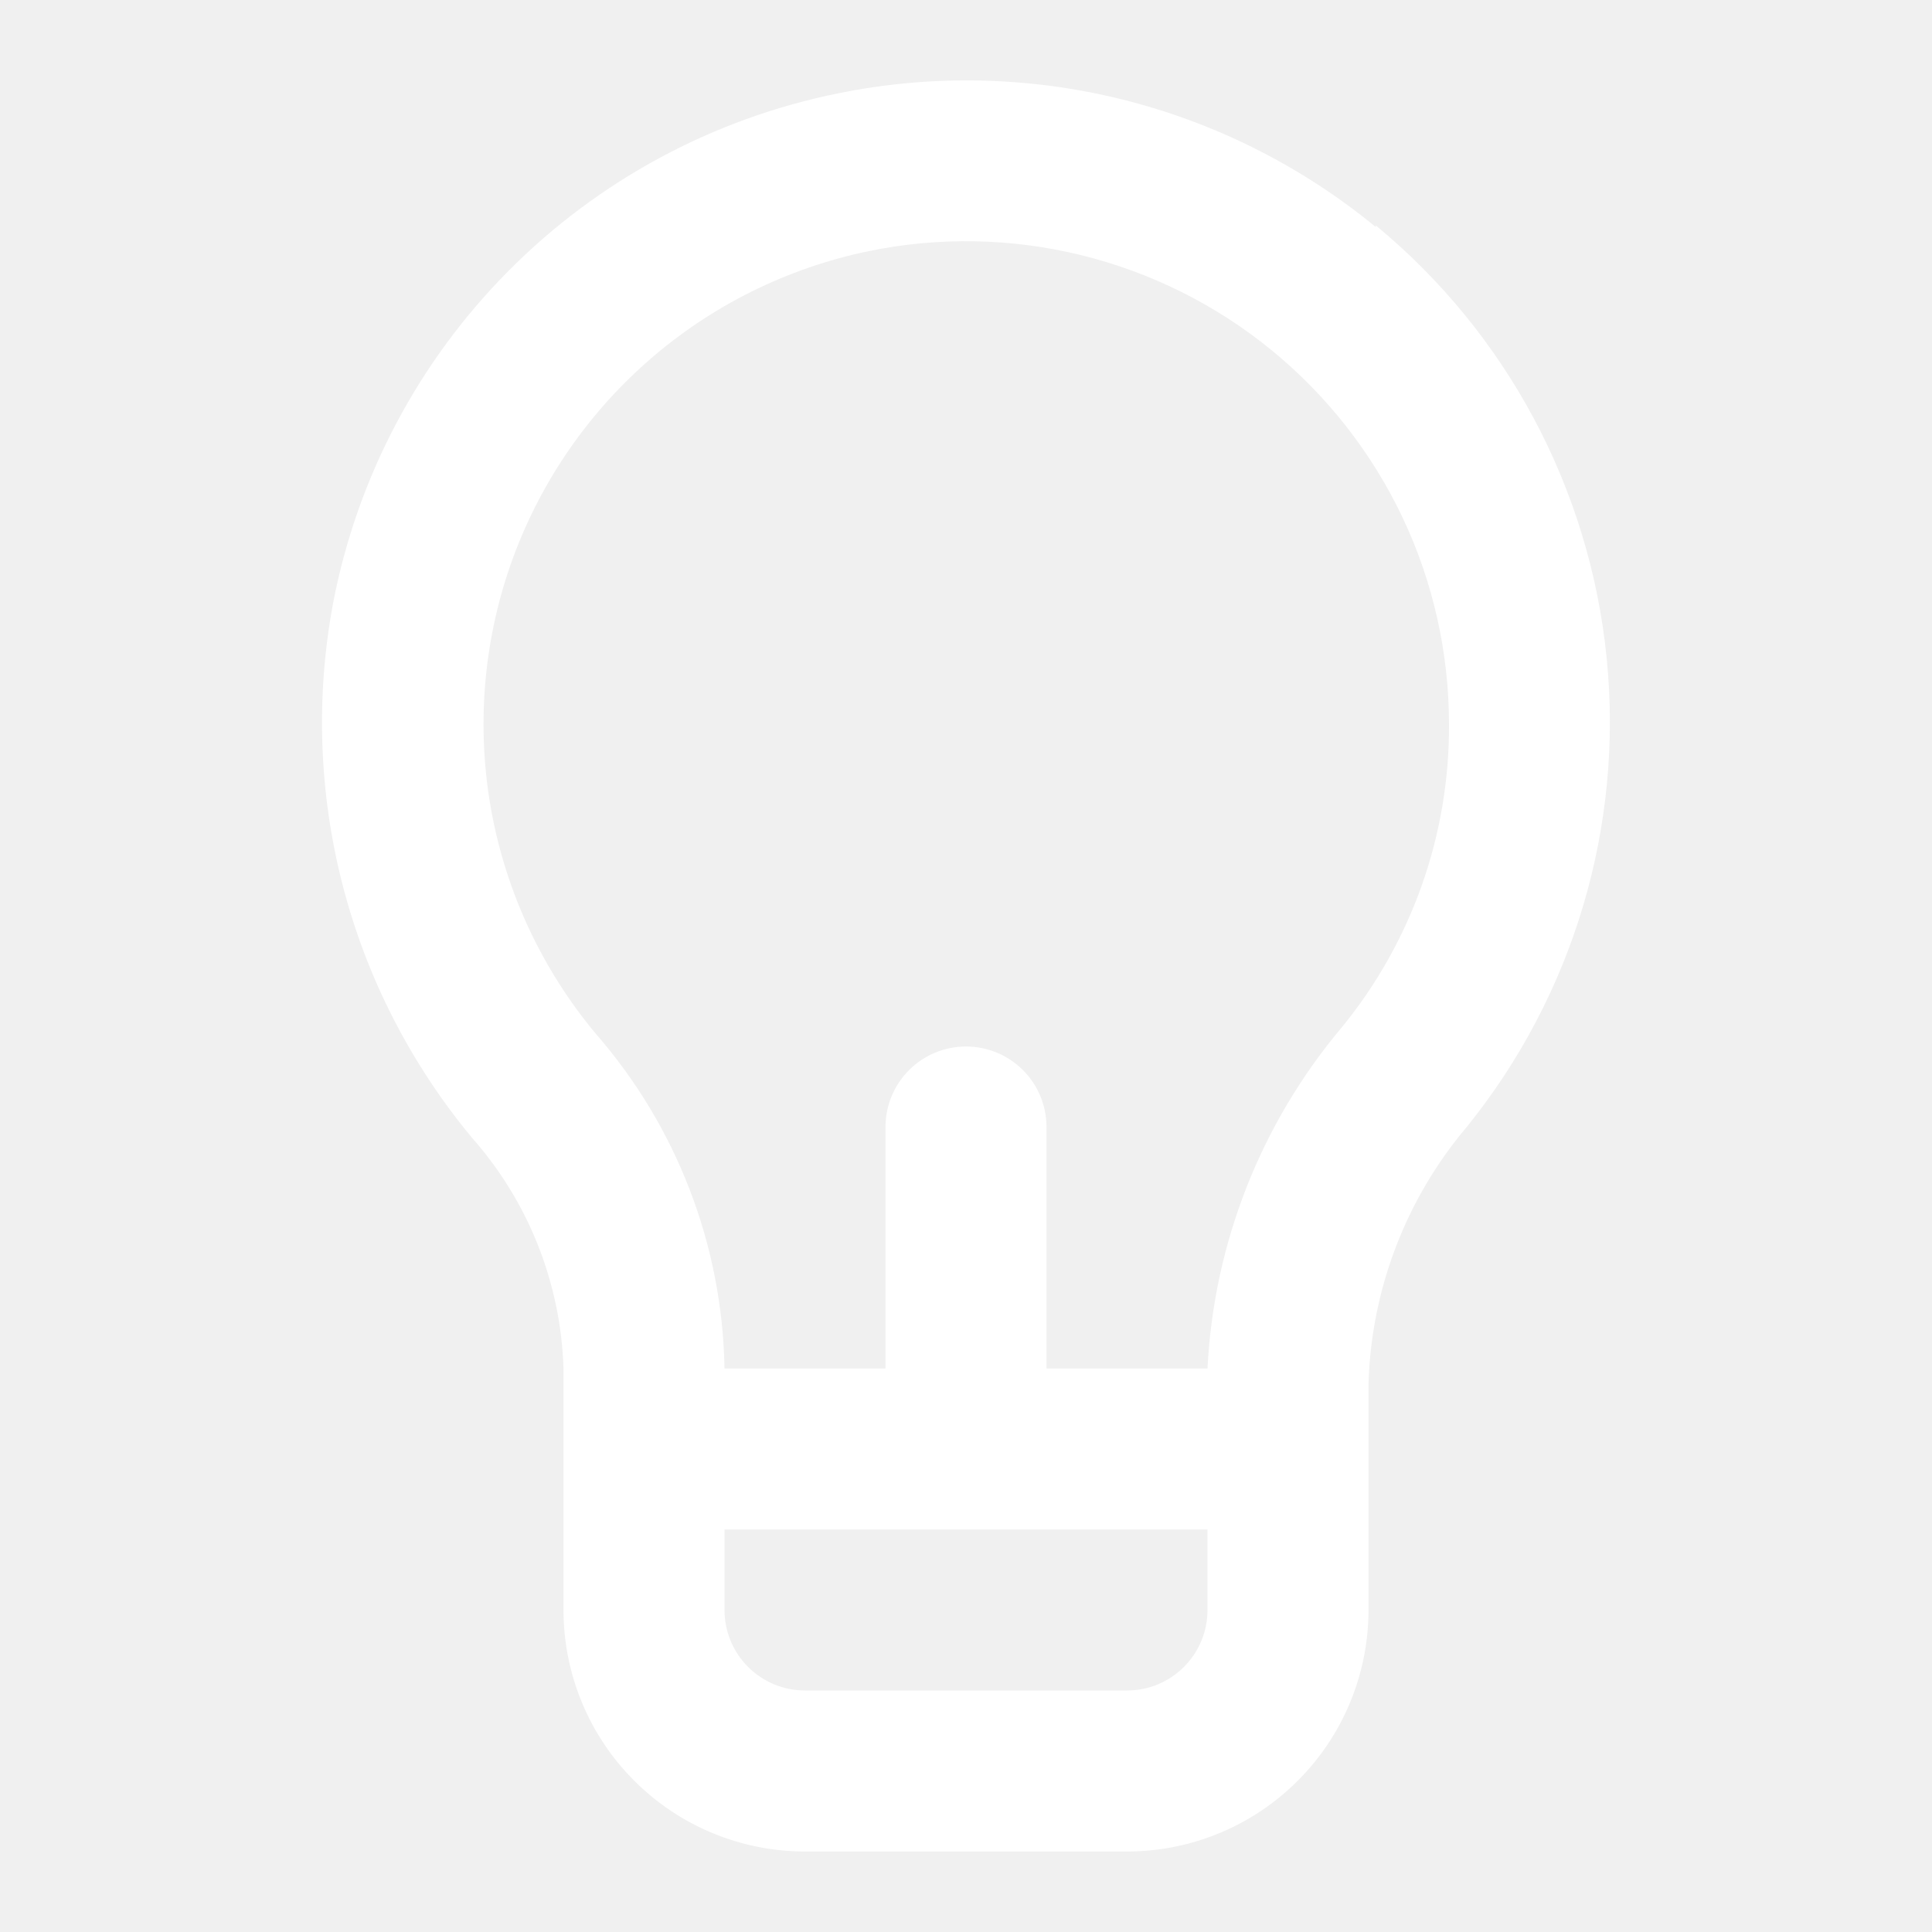
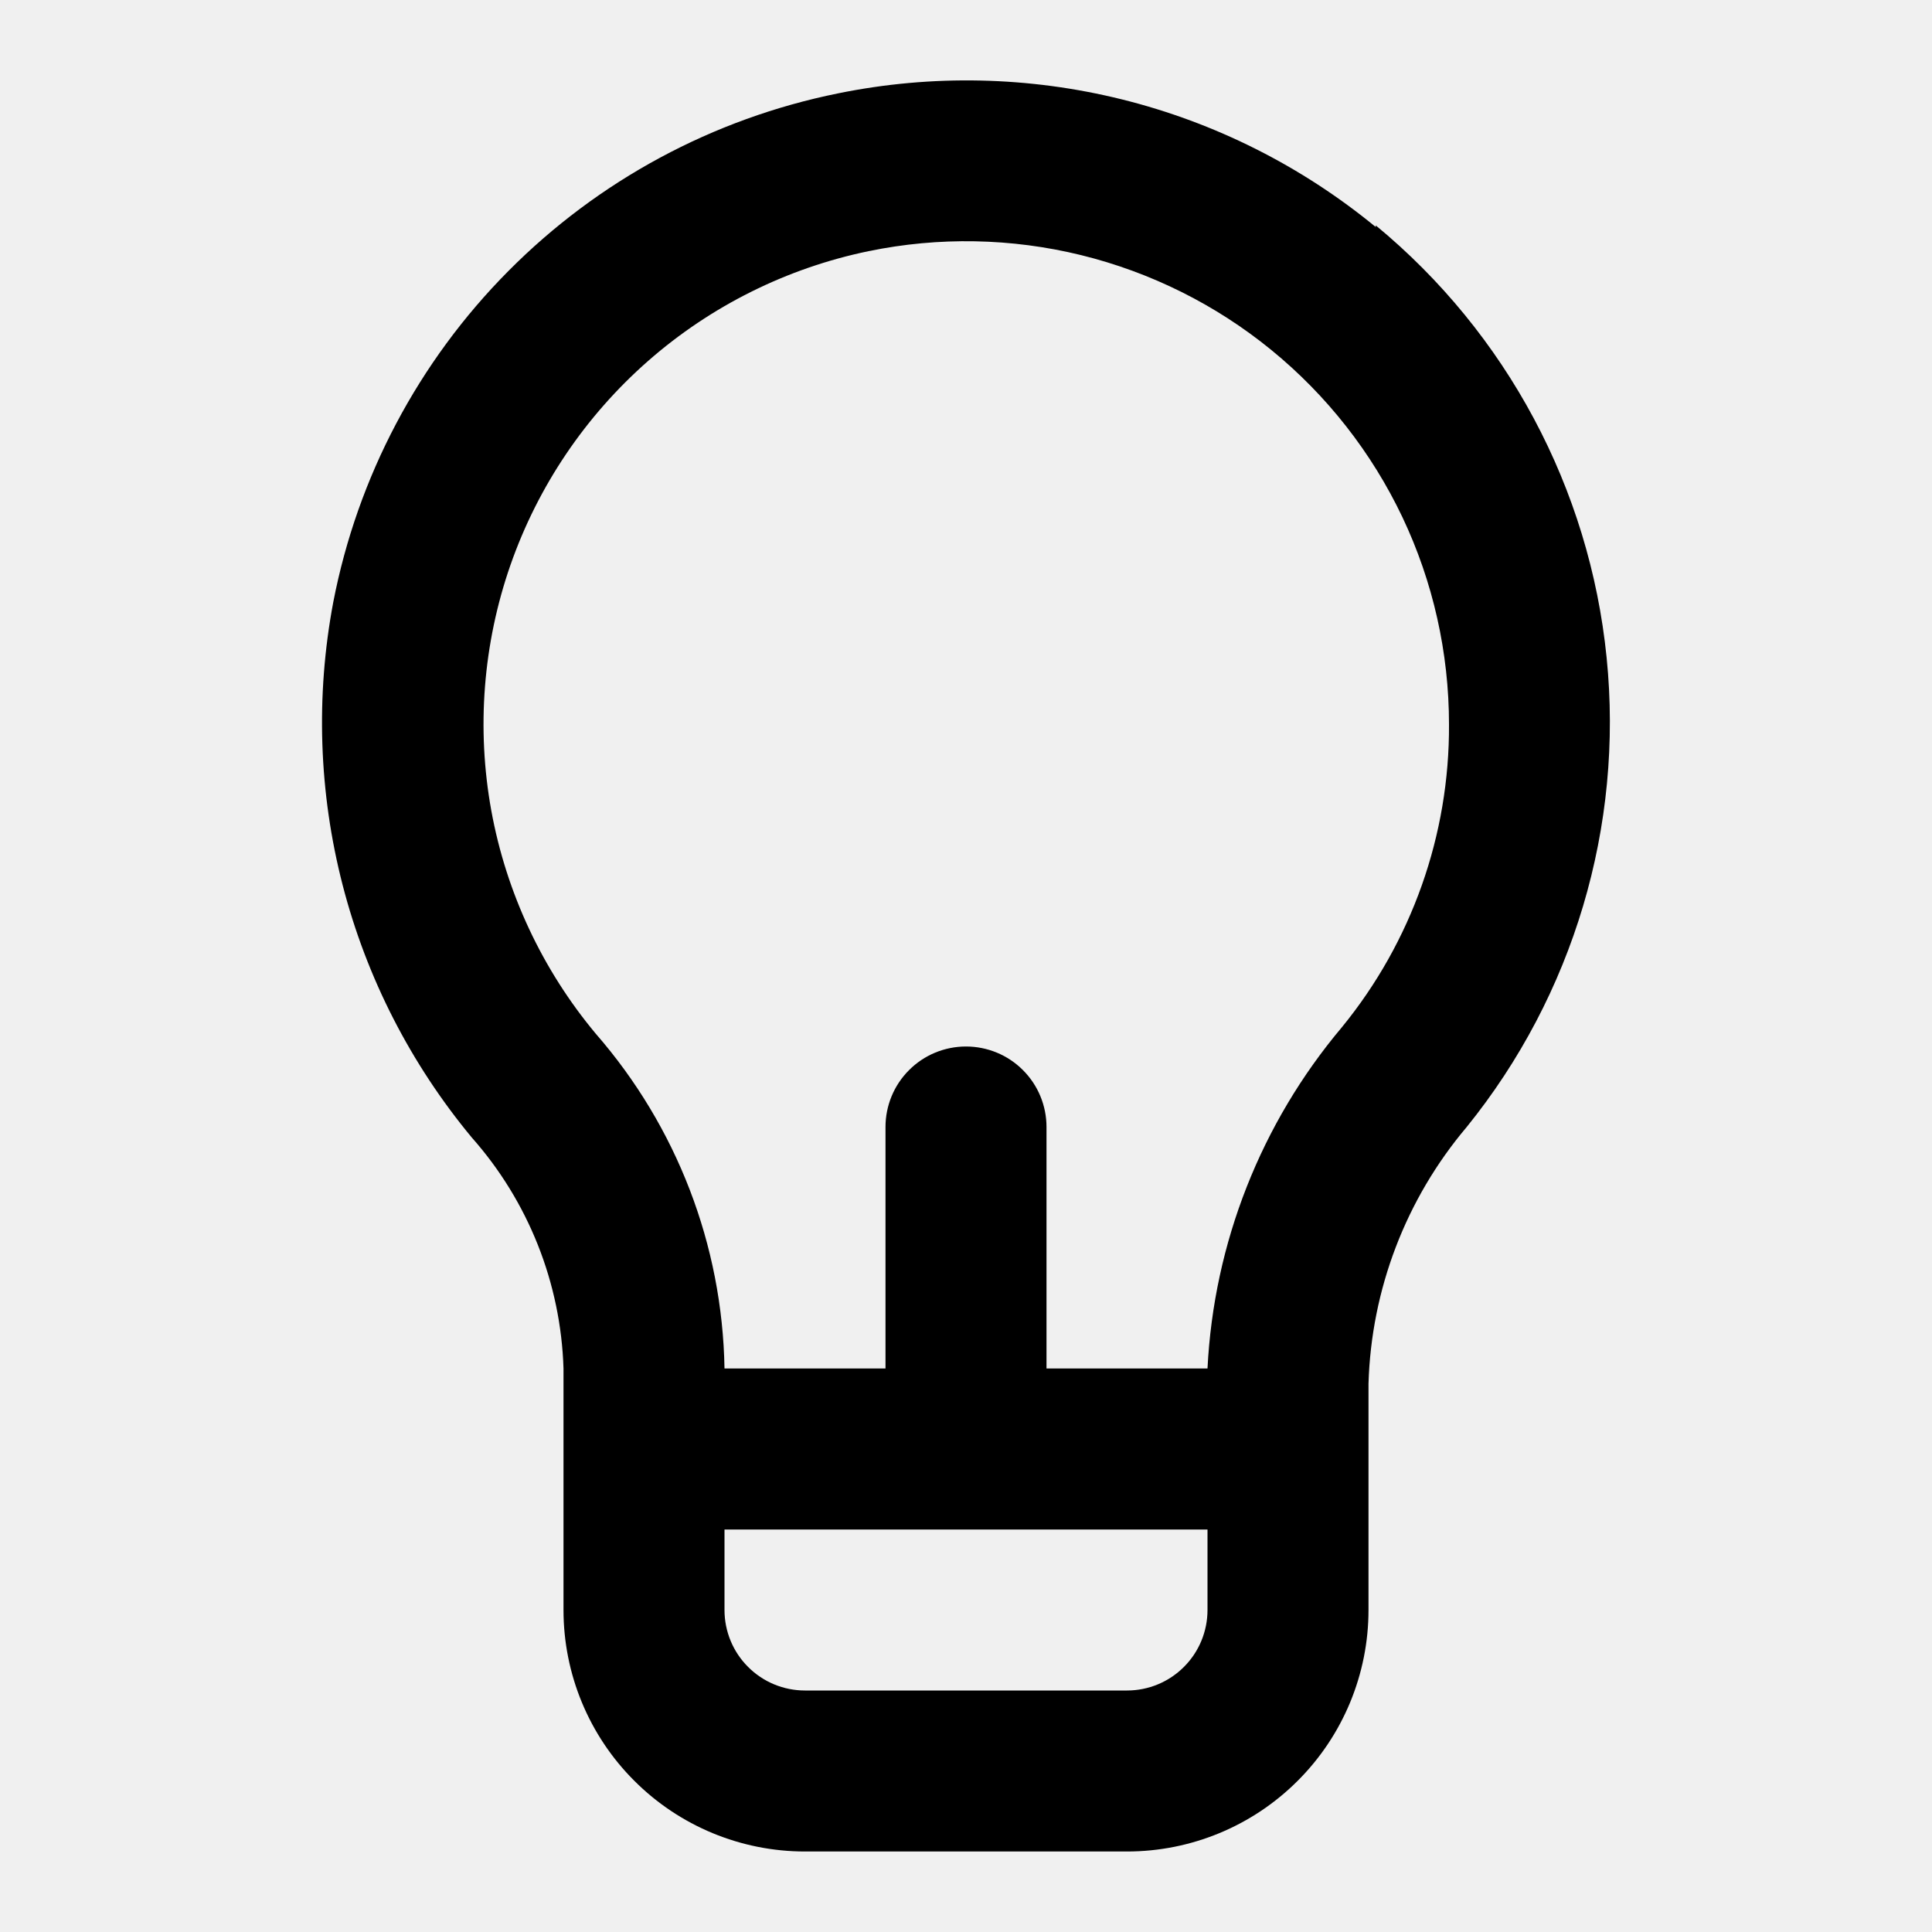
- <svg xmlns="http://www.w3.org/2000/svg" width="24" height="24" viewBox="0 0 24 24" fill="none">
-   <path d="M17.09 2.82C16.17 2.064 15.093 1.522 13.938 1.235C12.782 0.948 11.577 0.922 10.41 1.16C8.856 1.474 7.431 2.242 6.315 3.367C5.198 4.492 4.441 5.924 4.14 7.48C3.92 8.647 3.96 9.848 4.257 10.997C4.554 12.147 5.102 13.216 5.86 14.13C6.564 14.924 6.967 15.94 7 17V20C7 20.796 7.316 21.559 7.879 22.121C8.441 22.684 9.204 23 10 23H14C14.796 23 15.559 22.684 16.121 22.121C16.684 21.559 17 20.796 17 20V17.19C17.034 16.019 17.464 14.894 18.22 14C19.545 12.361 20.17 10.265 19.958 8.168C19.747 6.07 18.716 4.141 17.09 2.8V2.82ZM15 20C15 20.265 14.895 20.52 14.707 20.707C14.52 20.895 14.265 21 14 21H10C9.735 21 9.48 20.895 9.293 20.707C9.105 20.52 9 20.265 9 20V19H15V20ZM16.67 12.76C15.665 13.953 15.078 15.442 15 17H13V14C13 13.735 12.895 13.48 12.707 13.293C12.52 13.105 12.265 13 12 13C11.735 13 11.48 13.105 11.293 13.293C11.105 13.48 11 13.735 11 14V17H9C8.974 15.468 8.407 13.995 7.4 12.84C6.736 12.044 6.289 11.089 6.103 10.069C5.918 9.049 6 7.998 6.341 7.019C6.683 6.04 7.272 5.167 8.052 4.483C8.831 3.8 9.775 3.33 10.79 3.12C11.663 2.94 12.564 2.957 13.429 3.169C14.295 3.382 15.102 3.784 15.792 4.347C16.482 4.91 17.039 5.62 17.421 6.424C17.803 7.229 18 8.109 18 9C18.007 10.37 17.537 11.699 16.67 12.76Z" fill="white" />
+ <svg xmlns="http://www.w3.org/2000/svg" width="24" height="24" viewBox="0 0 24 24">
+   <path d="M17.09 2.82C16.17 2.064 15.093 1.522 13.938 1.235C12.782 0.948 11.577 0.922 10.41 1.16C8.856 1.474 7.431 2.242 6.315 3.367C5.198 4.492 4.441 5.924 4.14 7.48C3.92 8.647 3.96 9.848 4.257 10.997C4.554 12.147 5.102 13.216 5.86 14.13C6.564 14.924 6.967 15.94 7 17V20C7 20.796 7.316 21.559 7.879 22.121C8.441 22.684 9.204 23 10 23H14C14.796 23 15.559 22.684 16.121 22.121C16.684 21.559 17 20.796 17 20V17.19C17.034 16.019 17.464 14.894 18.22 14C19.545 12.361 20.17 10.265 19.958 8.168C19.747 6.07 18.716 4.141 17.09 2.8V2.82ZM15 20C15 20.265 14.895 20.52 14.707 20.707C14.52 20.895 14.265 21 14 21H10C9.735 21 9.48 20.895 9.293 20.707C9.105 20.52 9 20.265 9 20V19H15V20ZM16.67 12.76C15.665 13.953 15.078 15.442 15 17H13V14C13 13.735 12.895 13.48 12.707 13.293C12.52 13.105 12.265 13 12 13C11.735 13 11.48 13.105 11.293 13.293C11.105 13.48 11 13.735 11 14V17H9C8.974 15.468 8.407 13.995 7.4 12.84C6.736 12.044 6.289 11.089 6.103 10.069C5.918 9.049 6 7.998 6.341 7.019C6.683 6.04 7.272 5.167 8.052 4.483C8.831 3.8 9.775 3.33 10.79 3.12C11.663 2.94 12.564 2.957 13.429 3.169C14.295 3.382 15.102 3.784 15.792 4.347C16.482 4.91 17.039 5.62 17.421 6.424C17.803 7.229 18 8.109 18 9C18.007 10.37 17.537 11.699 16.67 12.76Z" />
</svg>
